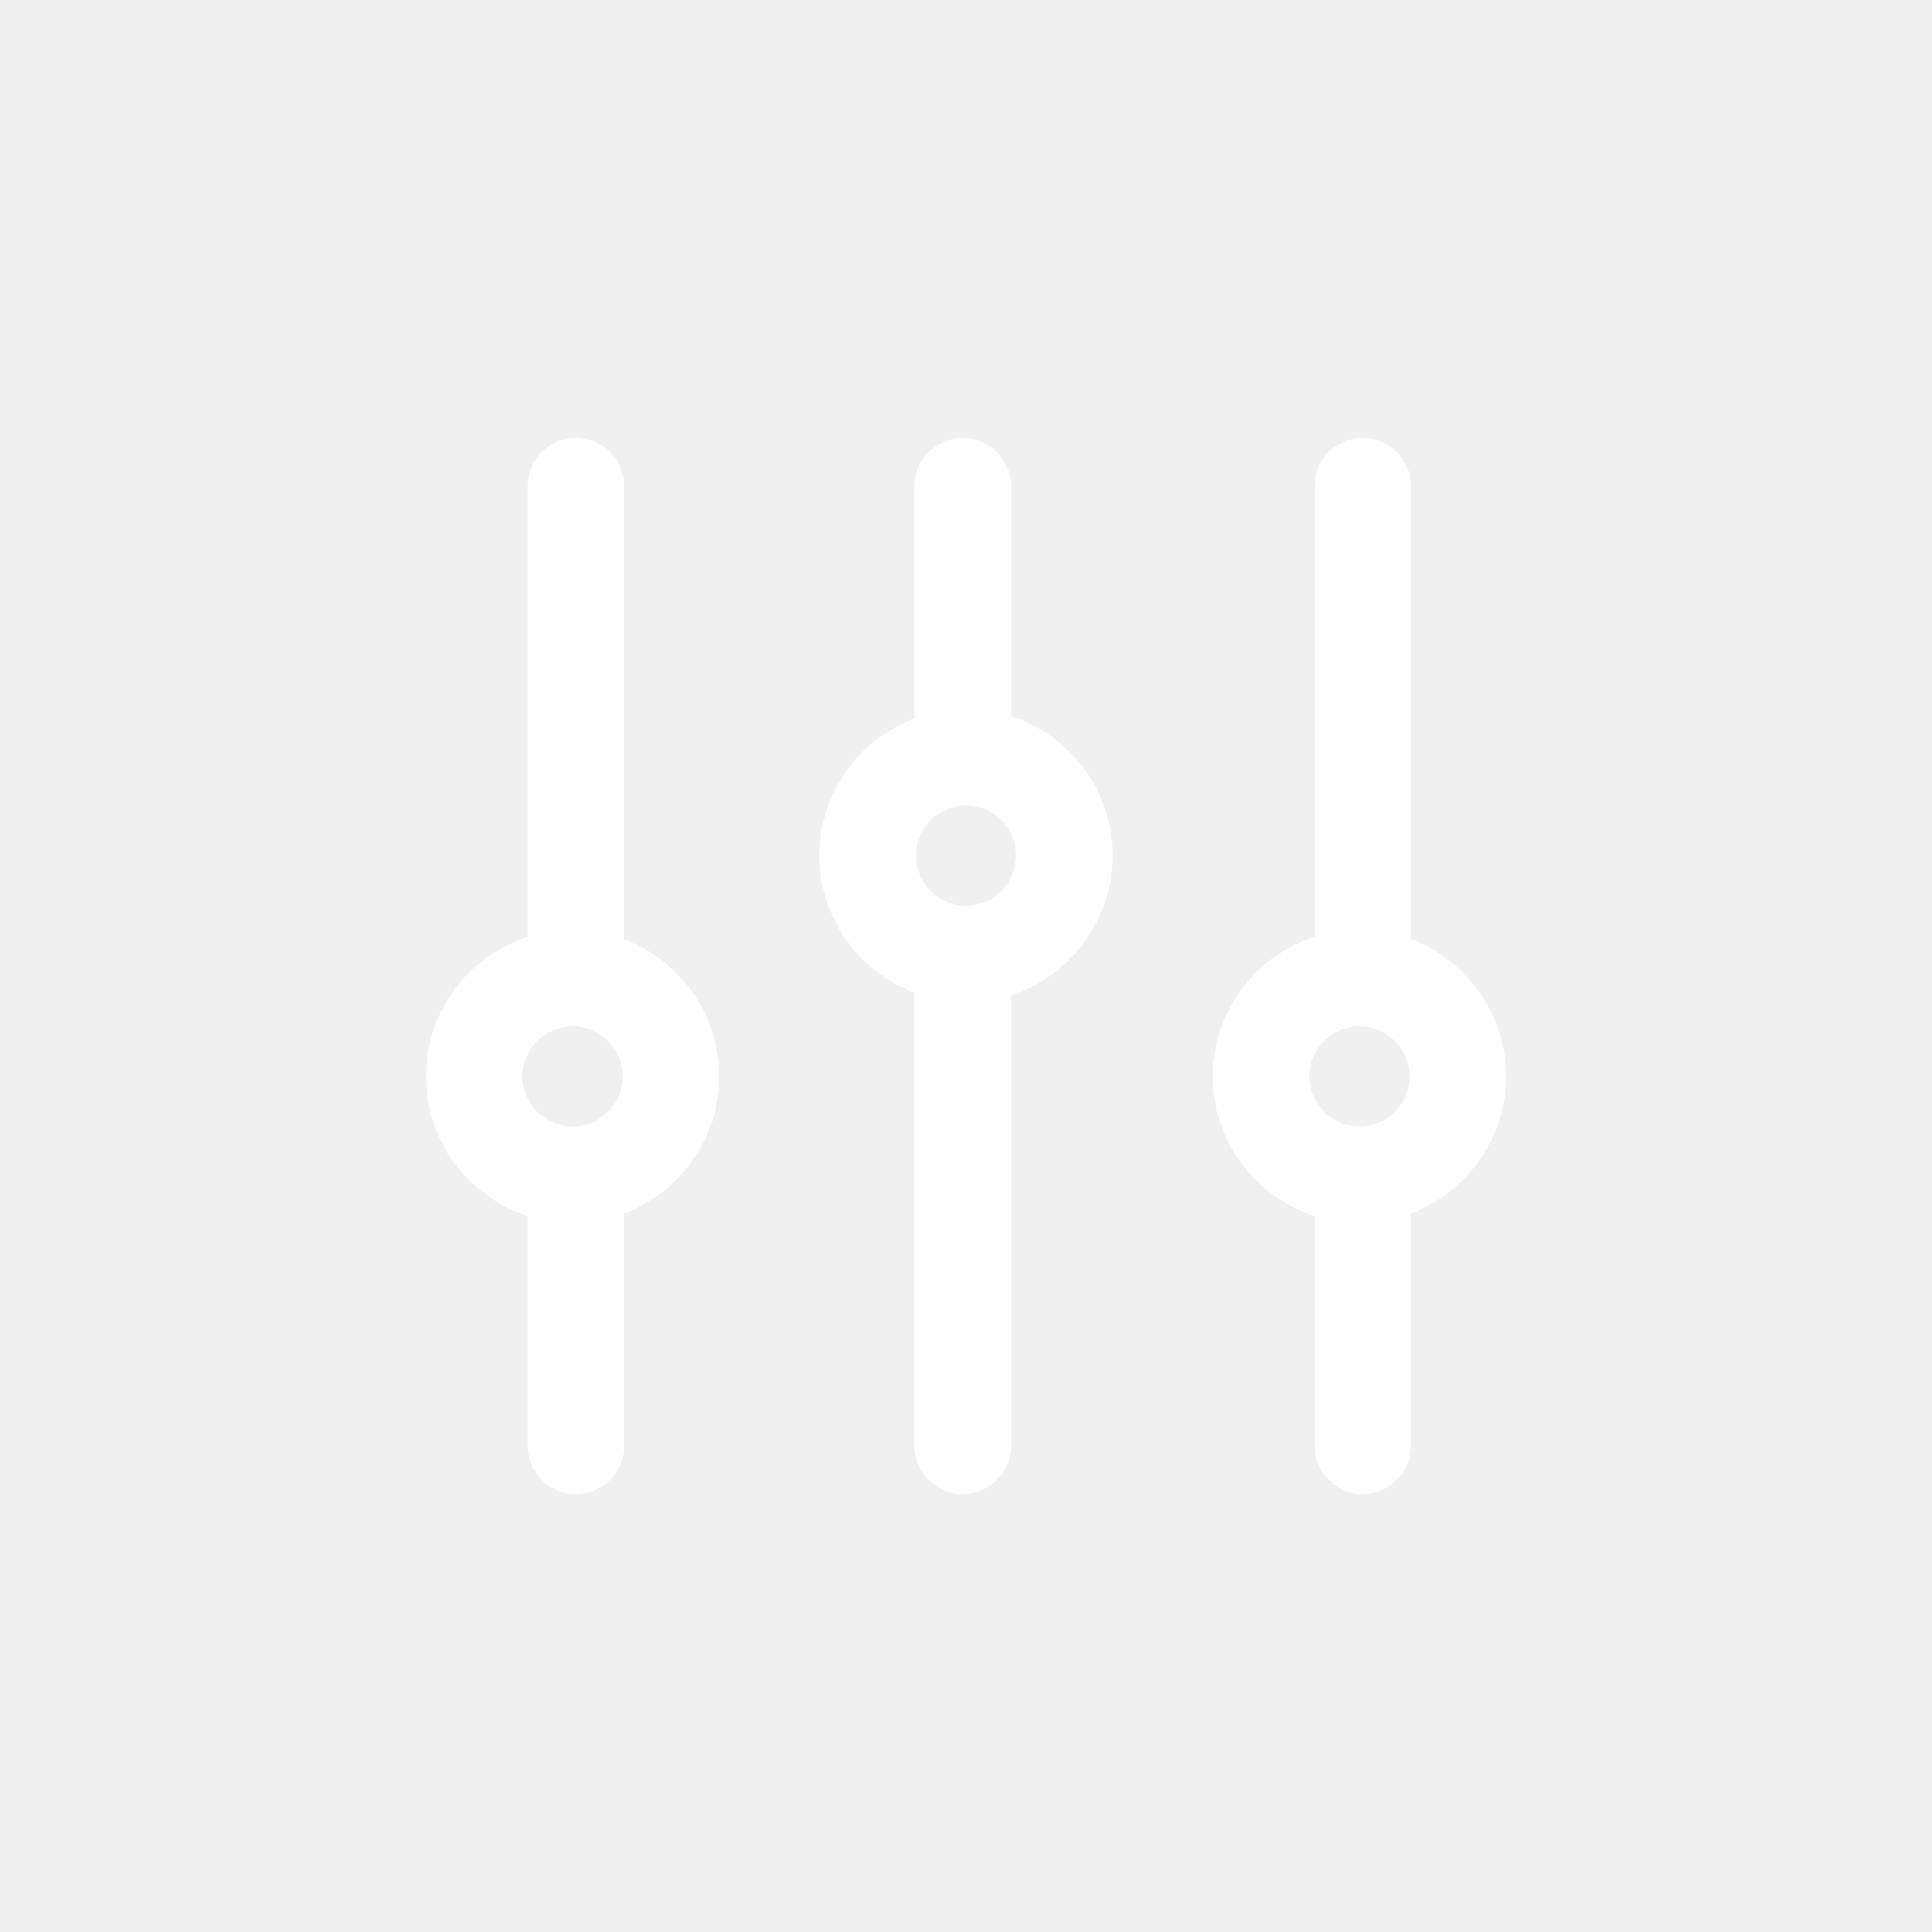
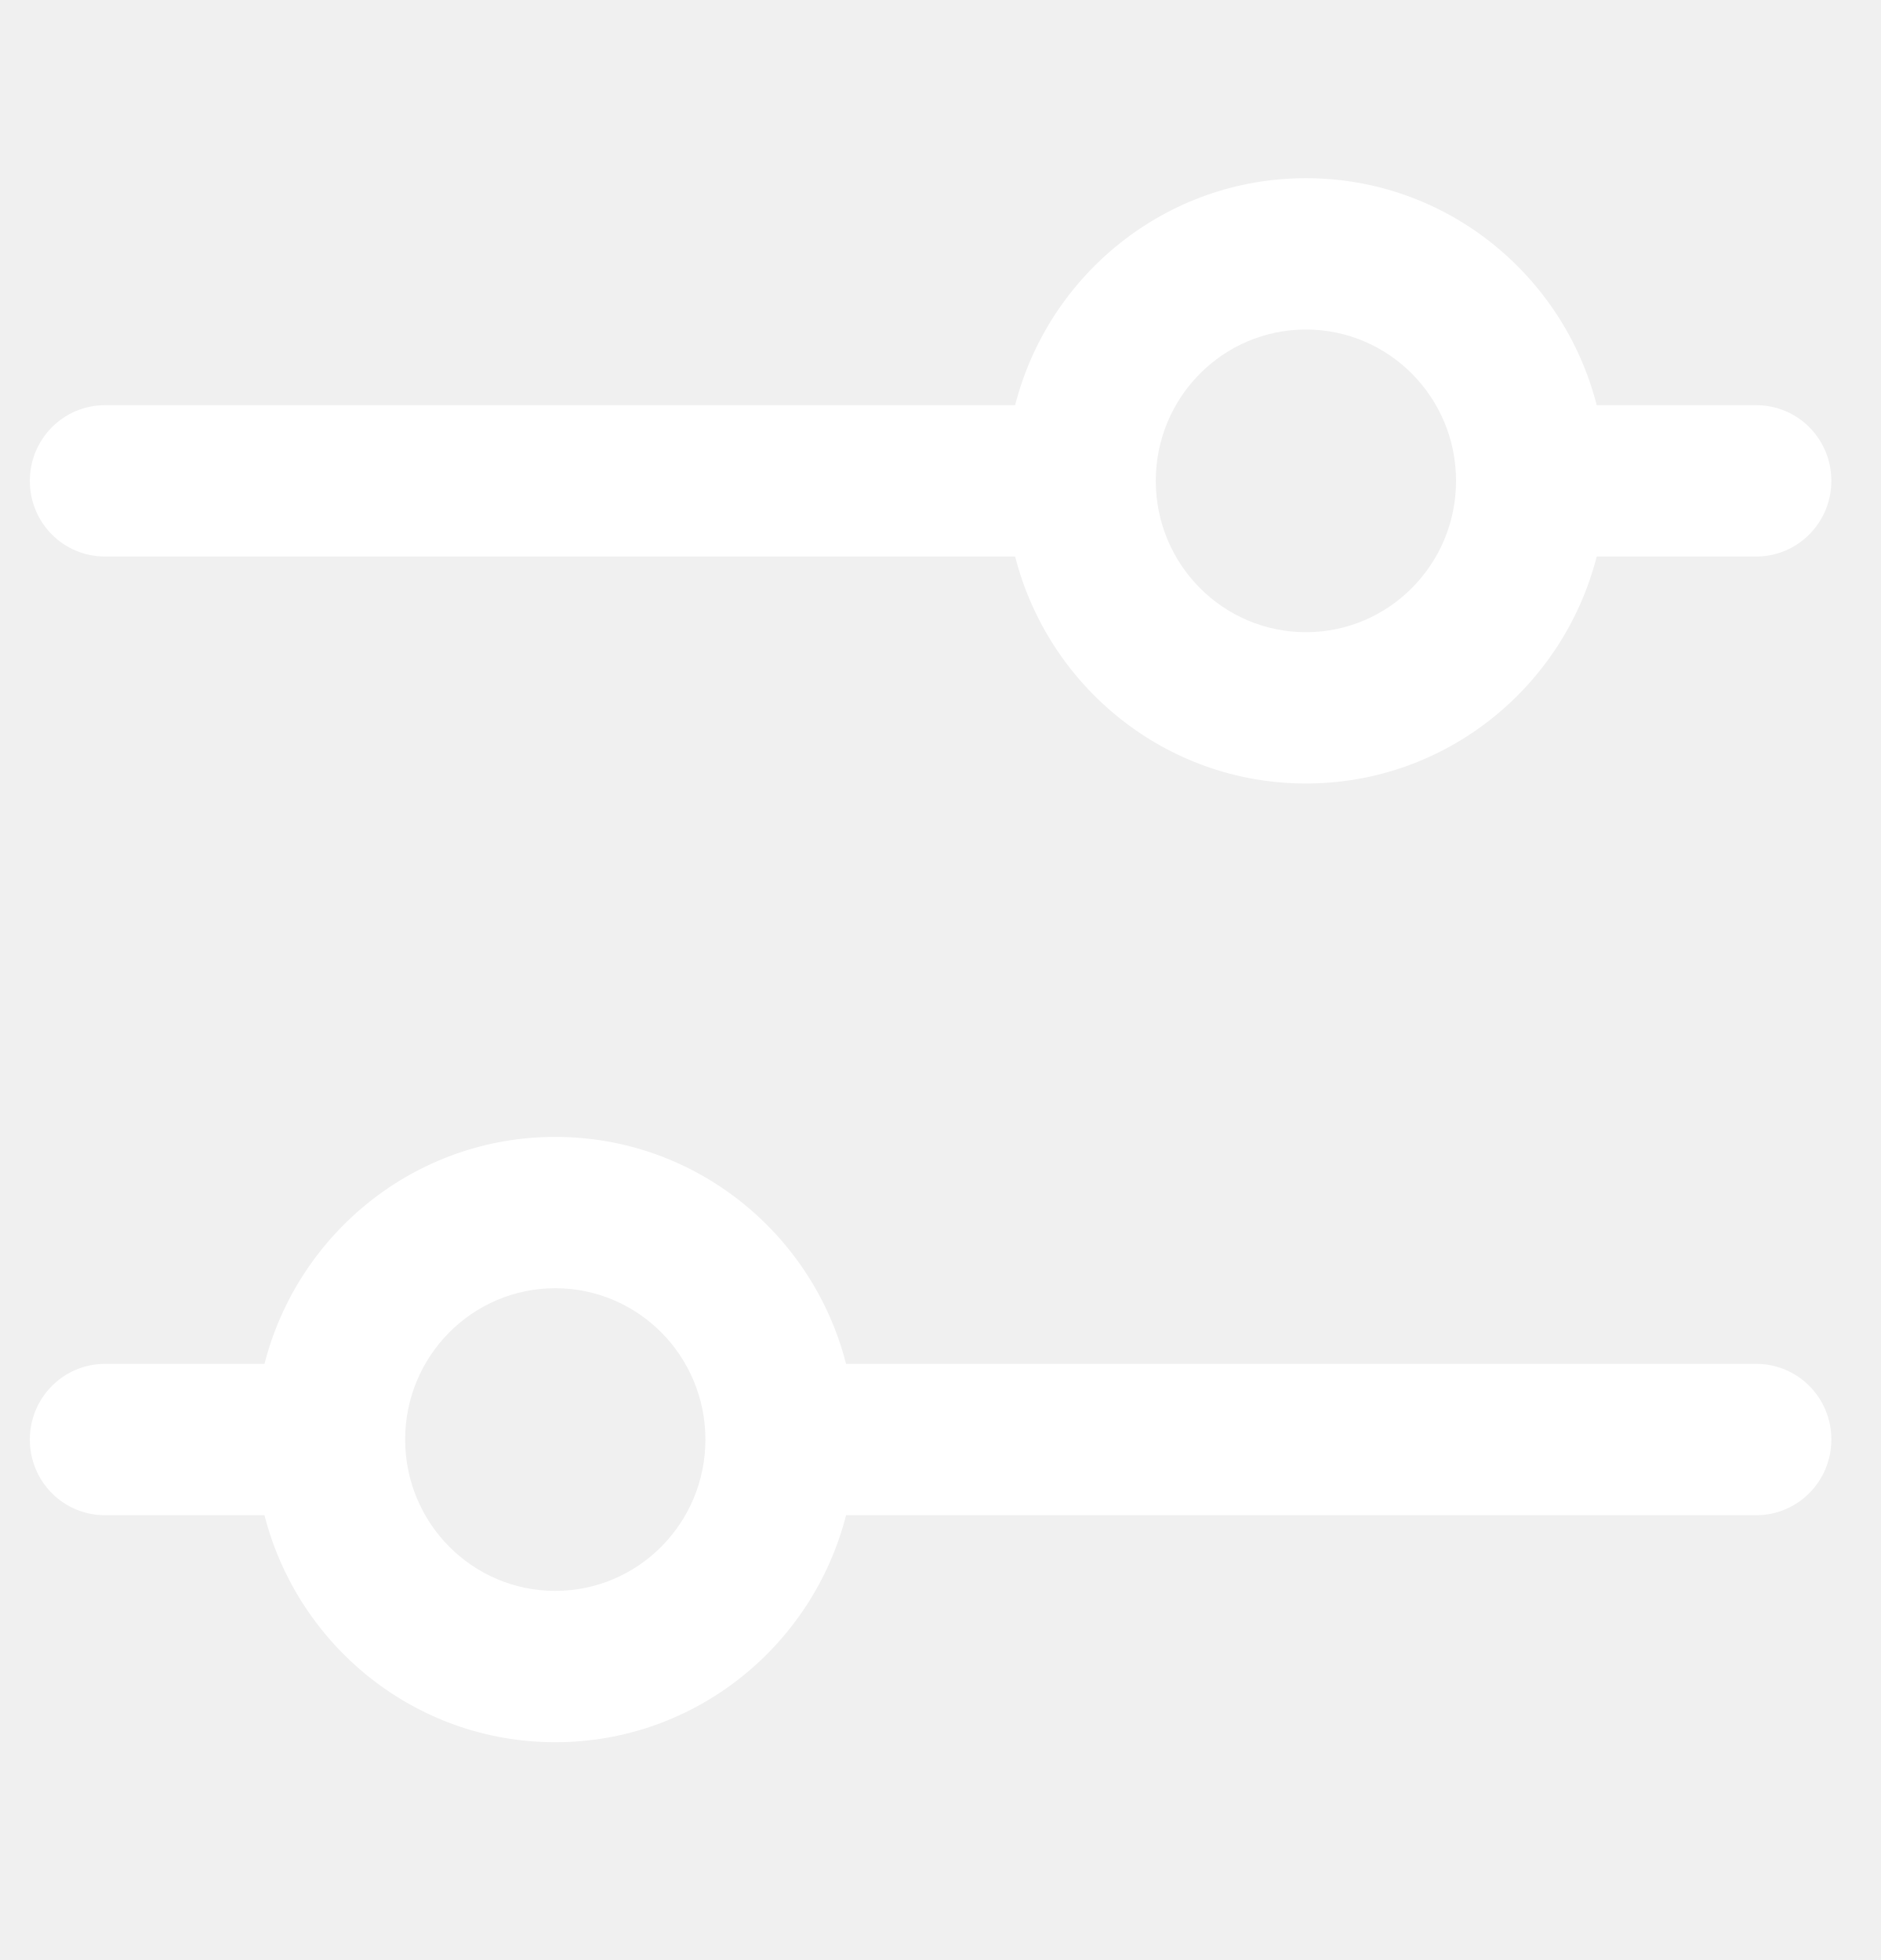
- <svg xmlns="http://www.w3.org/2000/svg" width="1200pt" height="1200pt" version="1.1" viewBox="0 0 1200 1200">
-   <path d="m627.96 444.78v-142.77c0-16.57-13.43-30-30-30-16.57 0-30 13.43-30 30v144.27c-34.441 13.008-59.051 46.223-59.051 85.152 0 38.941 24.613 72.156 59.051 85.164v281.39c0 16.57 13.43 30 30 30 16.57 0 30-13.43 30-30v-279.89c36.59-11.832 63.133-46.199 63.133-86.664s-26.547-74.809-63.133-86.652zm-27.961 117.74c-17.148 0-31.094-13.945-31.094-31.094 0-17.137 13.945-31.078 31.094-31.078s31.094 13.945 31.094 31.078c0 17.148-13.945 31.094-31.094 31.094zm276.41 20.879v-281.39c0-16.57-13.43-30-30-30s-30 13.43-30 30v279.89c-36.59 11.832-63.133 46.199-63.133 86.664s26.543 74.809 63.133 86.652v142.77c0 16.57 13.43 30 30 30s30-13.43 30-30v-144.27c34.441-13.008 59.051-46.223 59.051-85.152 0.004-38.938-24.609-72.156-59.051-85.164zm-32.039 116.25c-17.148 0-31.094-13.945-31.094-31.078 0-17.148 13.945-31.094 31.094-31.094 17.148 0 31.094 13.945 31.094 31.094 0 17.133-13.945 31.078-31.094 31.078zm-456.7-116.25v-281.39c0-16.57-13.43-30-30-30s-30 13.43-30 30v279.89c-36.59 11.832-63.133 46.199-63.133 86.664s26.543 74.809 63.133 86.652v142.77c0 16.57 13.43 30 30 30s30-13.43 30-30v-144.27c34.441-13.008 59.051-46.223 59.051-85.152 0-38.938-24.609-72.156-59.051-85.164zm-32.039 116.25c-17.148 0-31.094-13.945-31.094-31.078 0-17.148 13.945-31.094 31.094-31.094 17.148 0 31.094 13.945 31.094 31.094-0.004 17.133-13.957 31.078-31.094 31.078z" fill="#fff" />
+ <svg xmlns="http://www.w3.org/2000/svg" xmlns:xlink="http://www.w3.org/1999/xlink" width="95px" height="99px" viewBox="0 0 95 99" version="1.1">
+   <defs>
+     <polygon id="path-1" points="-1.6479873e-16 1.43982049e-16 95 0 95 99 0 99" />
+   </defs>
+   <g id="Artboard" stroke="none" stroke-width="1" fill="none" fill-rule="evenodd">
+     <mask id="mask-2" fill="white">
+       <use xlink:href="#path-1" />
+     </mask>
+     <g id="Path" />
+     <path d="M51.269,20.466 C52.953,13.872 58.89,9 65.956,9 C73.022,9 78.959,13.872 80.642,20.466 L88.699,20.466 C90.794,20.466 92.493,22.162 92.493,24.288 C92.493,26.399 90.797,28.11 88.699,28.11 L80.642,28.11 C78.959,34.703 73.021,39.575 65.956,39.575 C58.89,39.575 52.953,34.703 51.269,28.11 L5.301,28.11 C3.206,28.11 1.507,26.413 1.507,24.288 C1.507,22.177 3.204,20.466 5.301,20.466 L51.269,20.466 Z M13.358,68.89 C15.041,62.297 20.979,57.425 28.044,57.425 C35.11,57.425 41.047,62.297 42.731,68.89 L88.699,68.89 C90.794,68.89 92.493,70.587 92.493,72.712 C92.493,74.823 90.796,76.534 88.699,76.534 L42.731,76.534 C41.047,83.128 35.11,88 28.044,88 C20.978,88 15.041,83.128 13.358,76.534 L5.301,76.534 C3.206,76.534 1.507,74.838 1.507,72.712 C1.507,70.601 3.203,68.89 5.301,68.89 L13.358,68.89 Z M28.044,80.356 C32.232,80.356 35.627,76.934 35.627,72.712 C35.627,68.491 32.232,65.068 28.044,65.068 C23.857,65.068 20.462,68.491 20.462,72.712 C20.462,76.934 23.857,80.356 28.044,80.356 Z M65.956,31.932 C70.143,31.932 73.538,28.509 73.538,24.288 C73.538,20.066 70.143,16.644 65.956,16.644 C61.768,16.644 58.373,20.066 58.373,24.288 C58.373,28.509 61.768,31.932 65.956,31.932 Z" id="Shape" fill="#FFFFFF" mask="url(#mask-2)" />
+   </g>
</svg>
